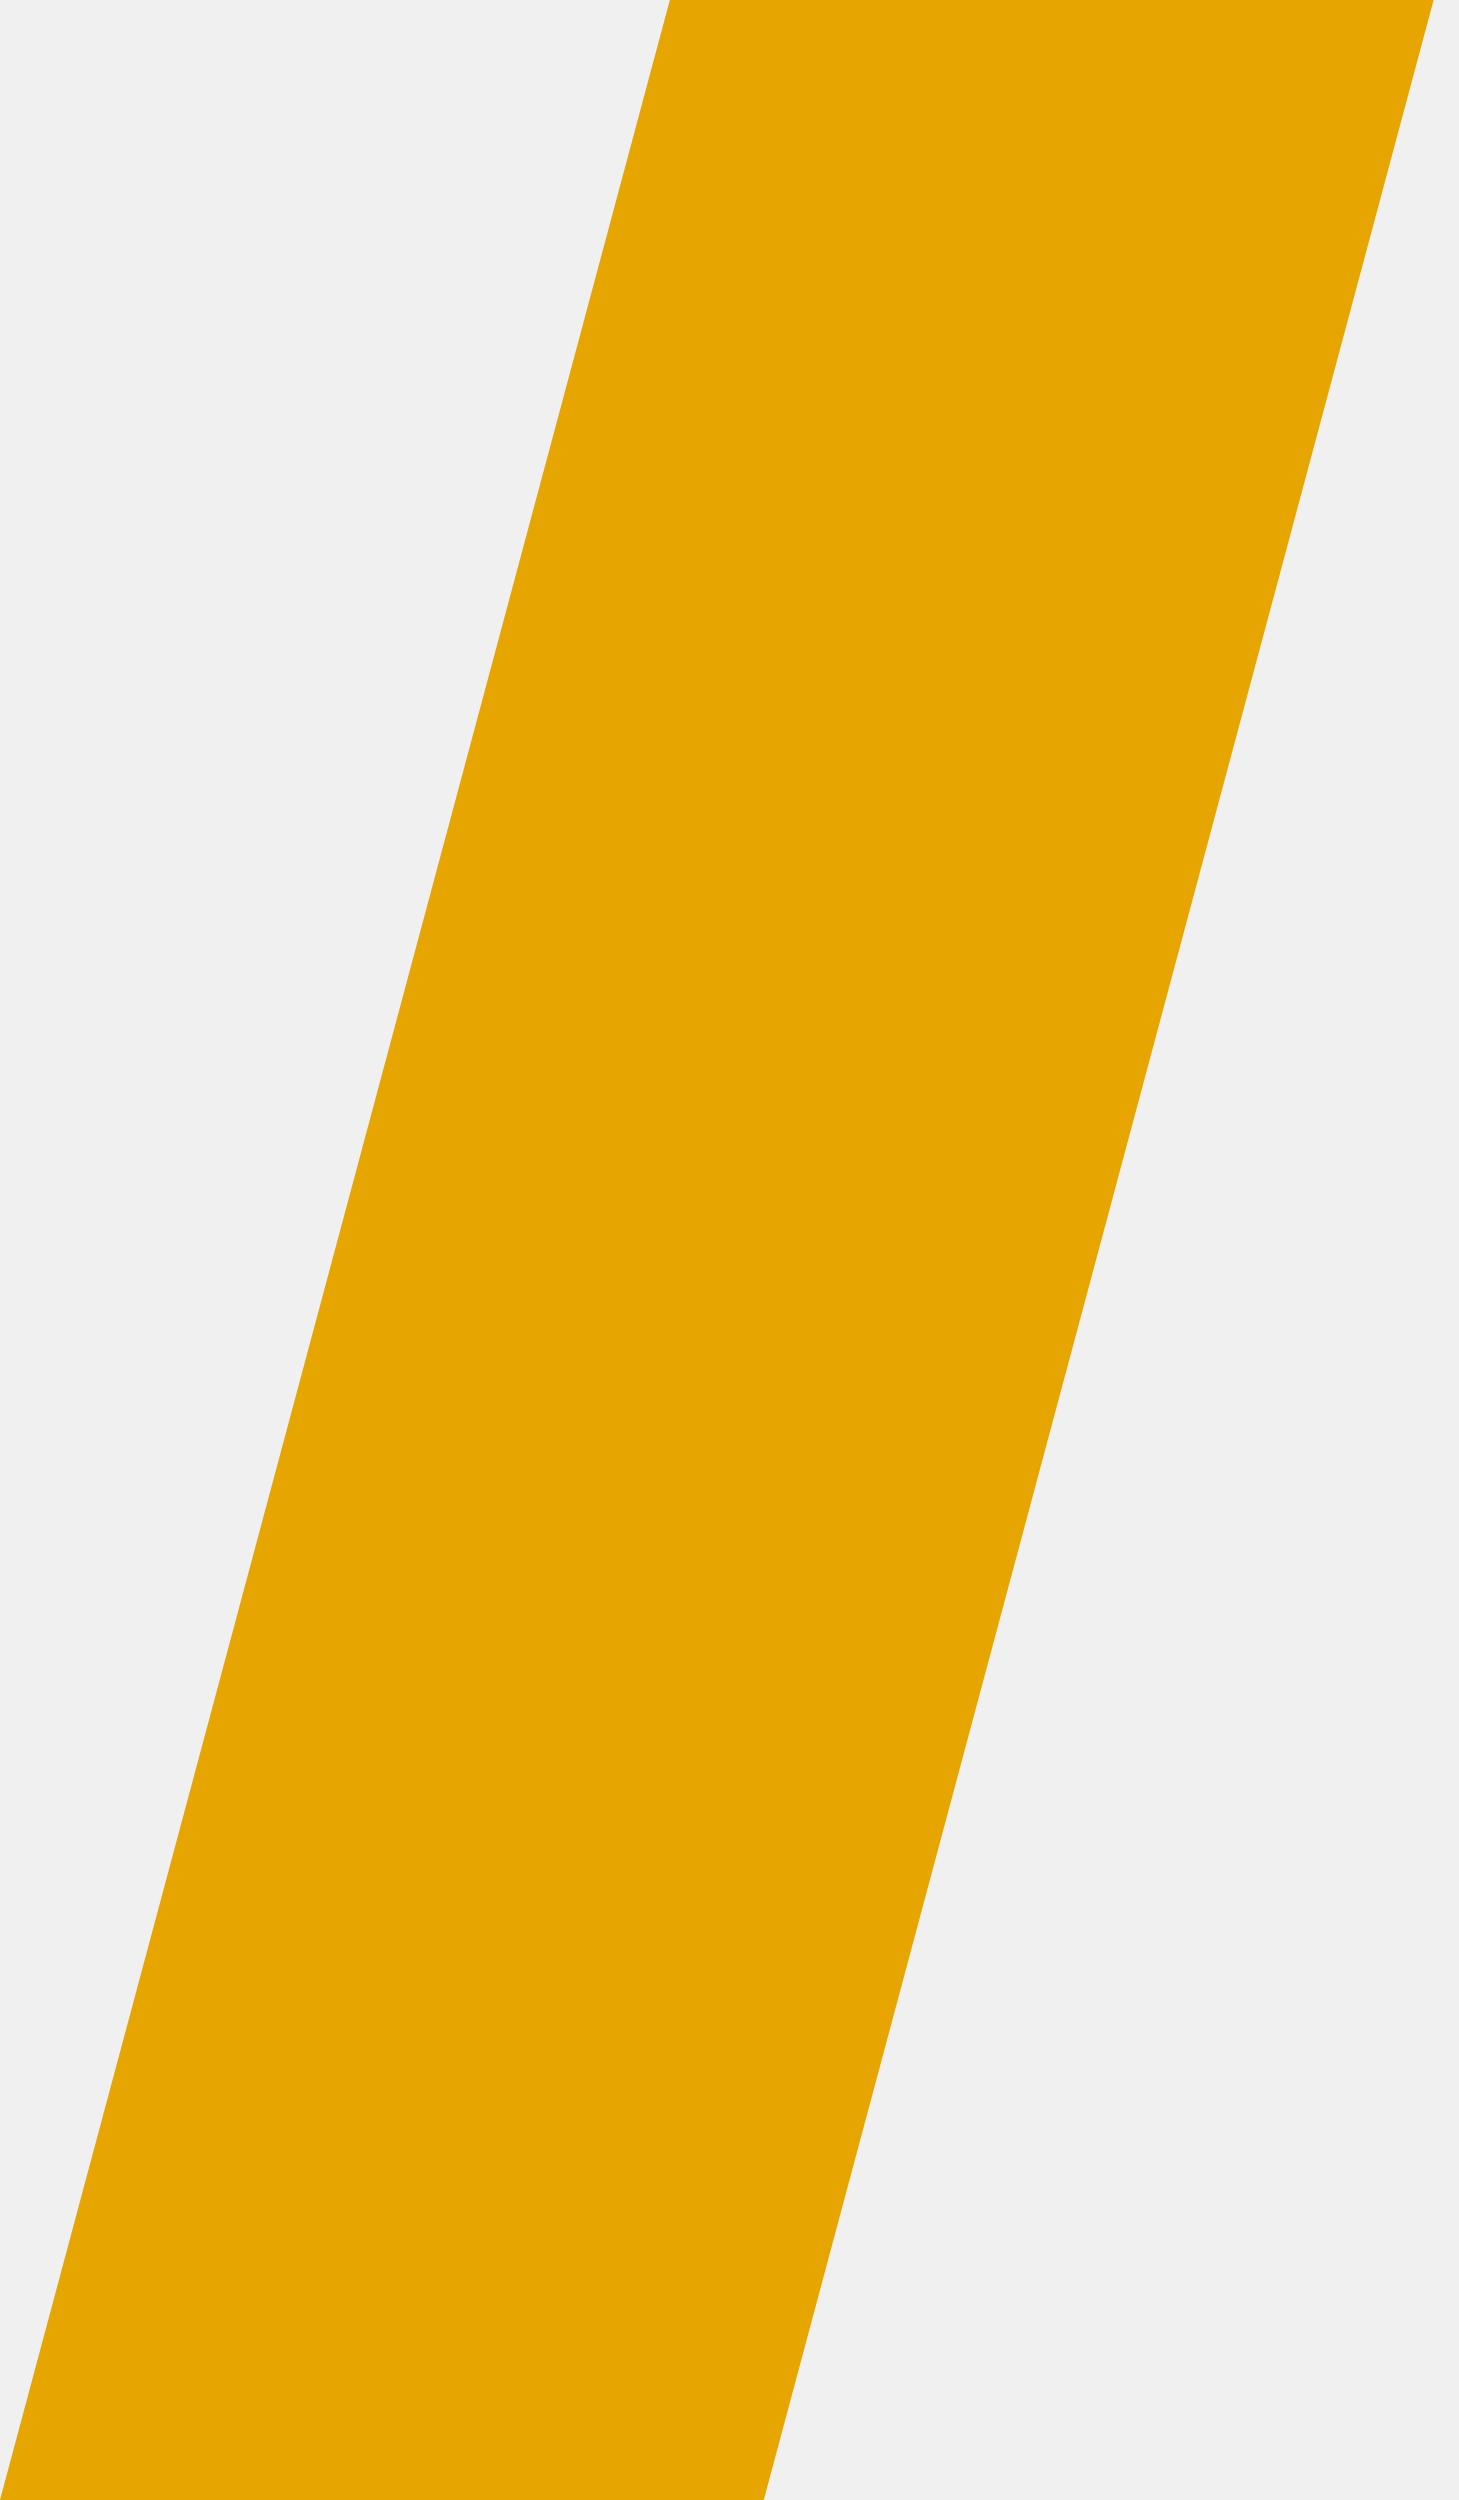
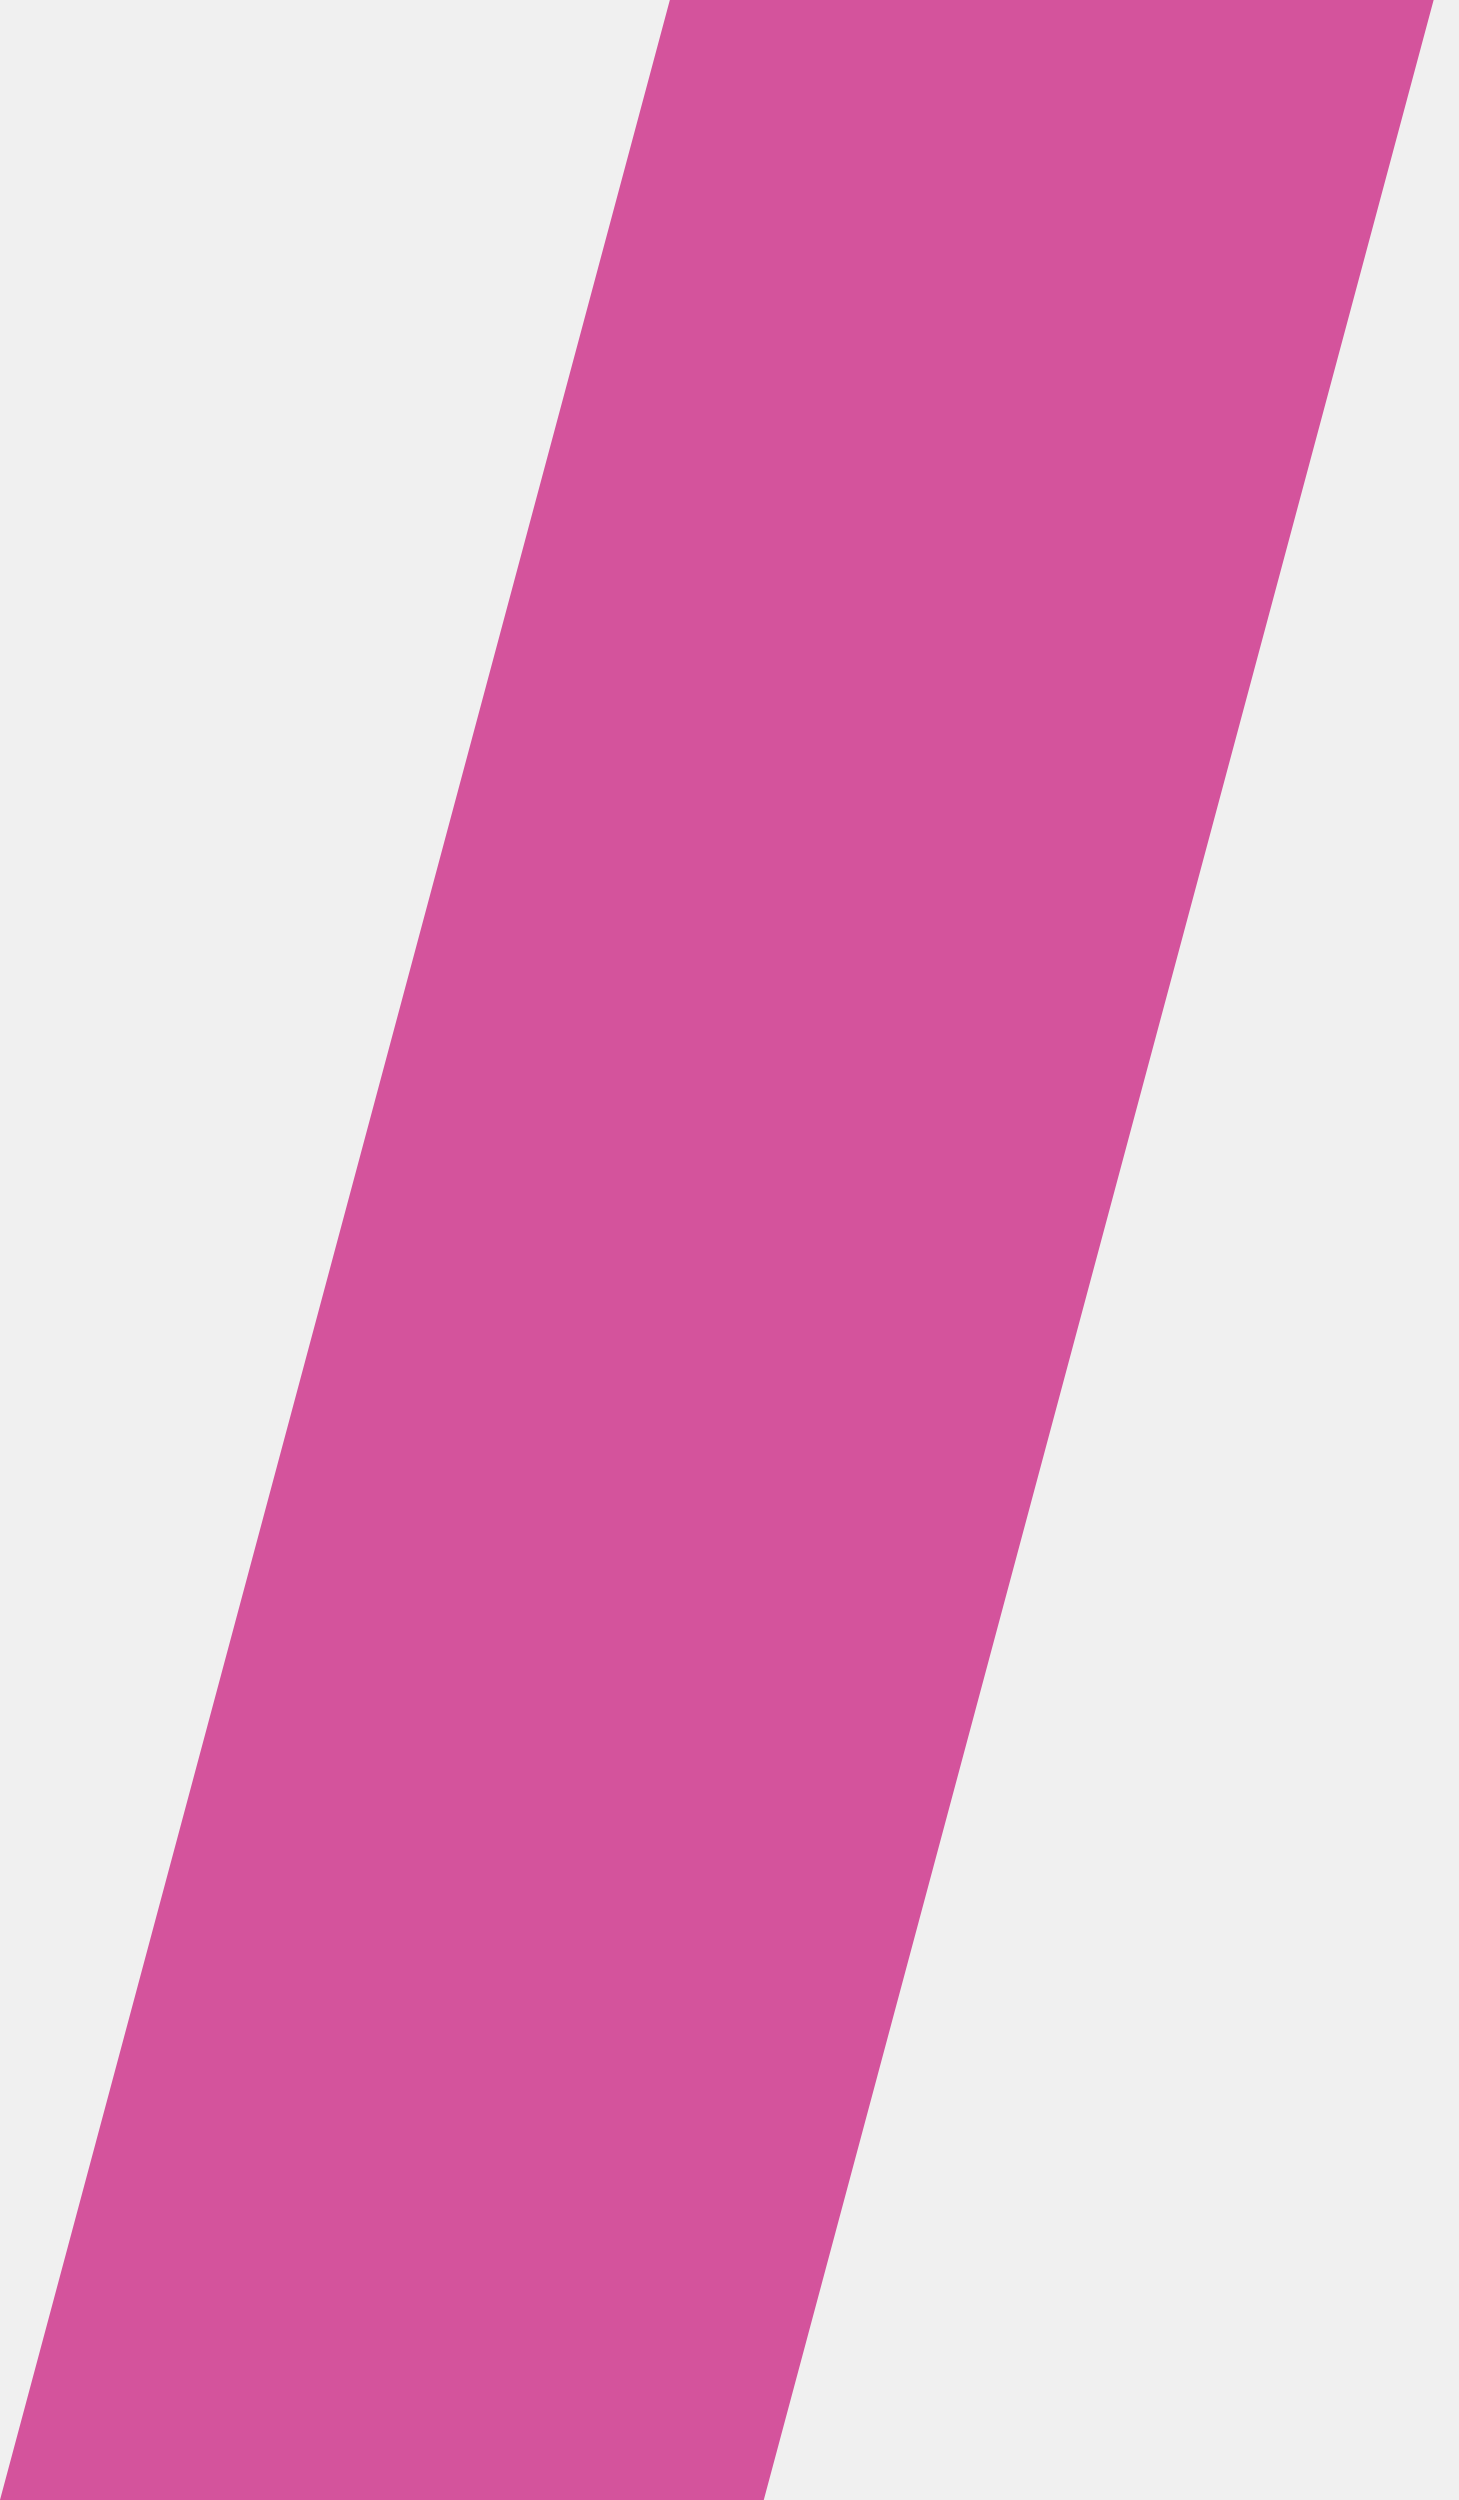
<svg xmlns="http://www.w3.org/2000/svg" xmlns:xlink="http://www.w3.org/1999/xlink" width="21" height="36" viewBox="0 0 5.556 9.525" version="1.1" id="svg1">
  <defs id="defs1">
    <linearGradient id="linearGradient1">
      <stop style="stop-color:#d42c2c;stop-opacity:1;" offset="0" id="stop1" />
      <stop style="stop-color:#d42c2c;stop-opacity:0;" offset="1" id="stop2" />
    </linearGradient>
    <linearGradient xlink:href="#linearGradient1" id="linearGradient2" x1="-13.028" y1="1.538" x2="-5.406" y2="1.538" gradientUnits="userSpaceOnUse" gradientTransform="translate(1.590617,2.926735)" />
  </defs>
  <g id="layer1">
-     <rect style="display:inline;fill:#e6a500;fill-opacity:1;stroke:#ffffff;stroke-width:0;stroke-dasharray:none;stroke-opacity:1" id="rect442-8-6-4-37-9-2-2-82-6-0-74-8-2-8-58" width="2.91" height="9.861" x="2.552" y="0" transform="matrix(1,0,-0.258819,0.9659258,0,0)" />
+     <rect style="display:inline;fill:#d4539c;fill-opacity:1;stroke:#ffffff;stroke-width:0;stroke-dasharray:none;stroke-opacity:1" id="rect442-8-6-4-37-9-2-2-82-6-0-74-8-2-8-58" width="2.91" height="9.861" x="2.552" y="0" transform="matrix(1,0,-0.258819,0.9659258,0,0)" />
  </g>
</svg>
